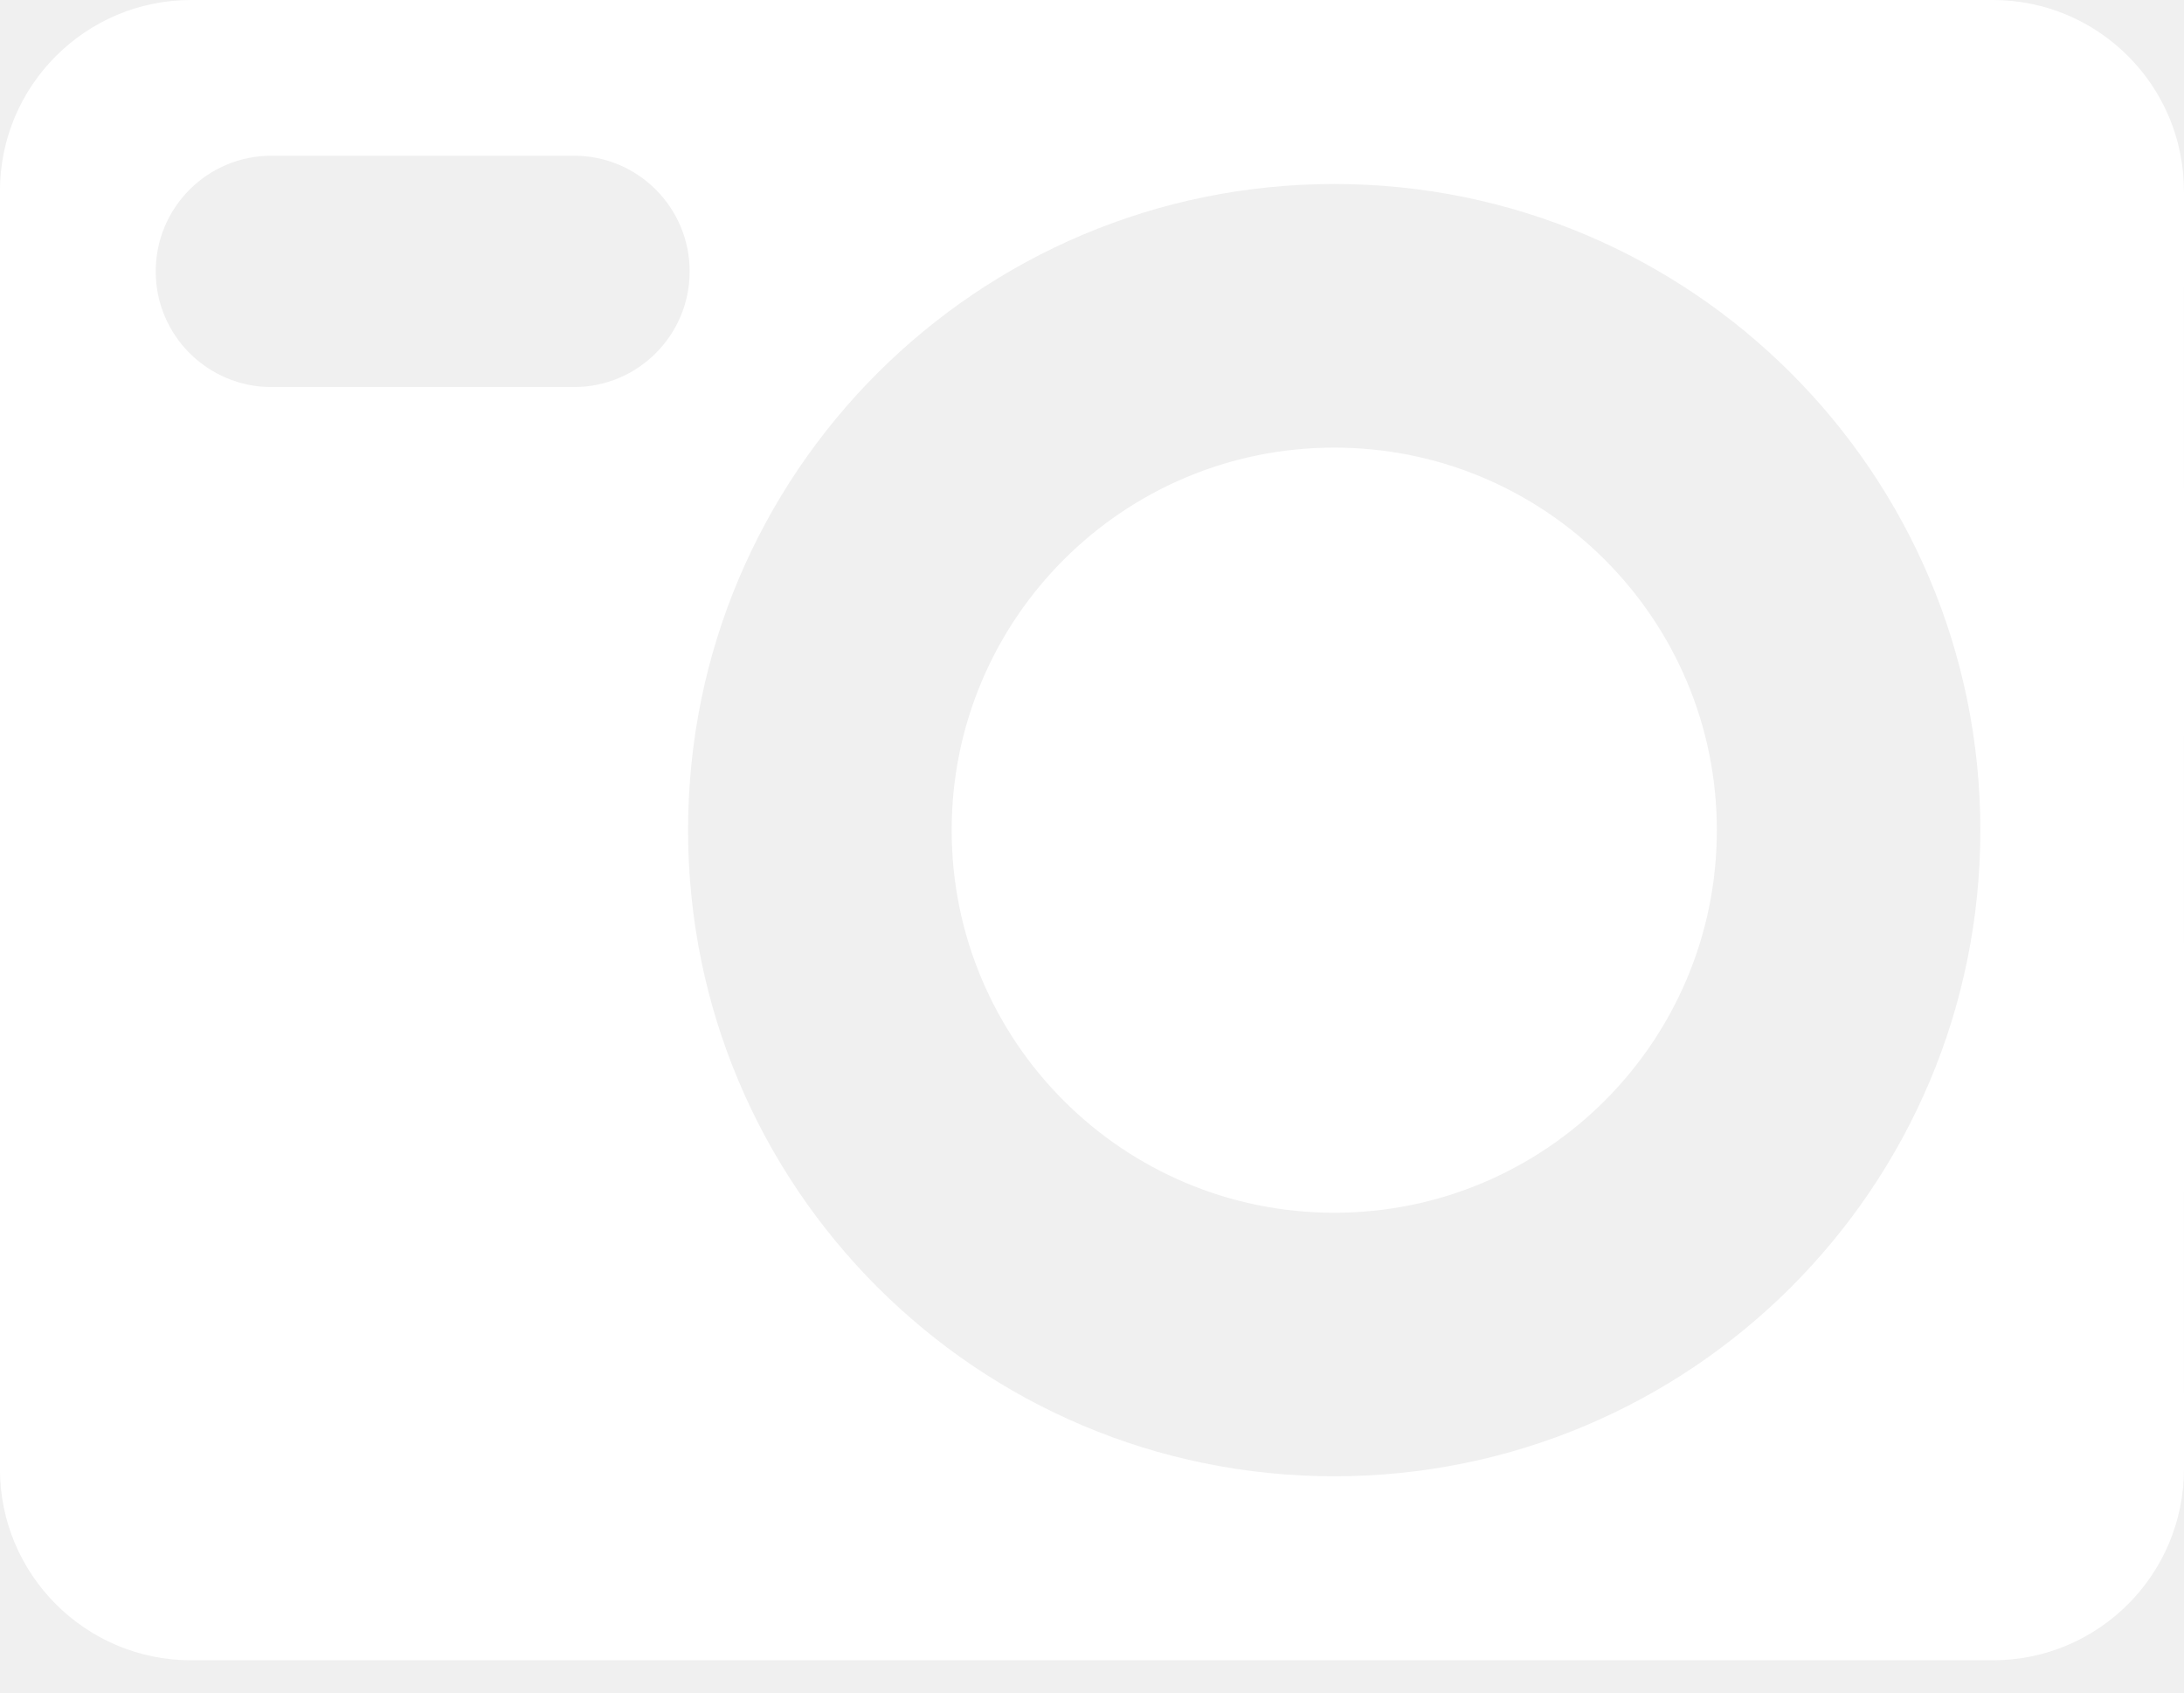
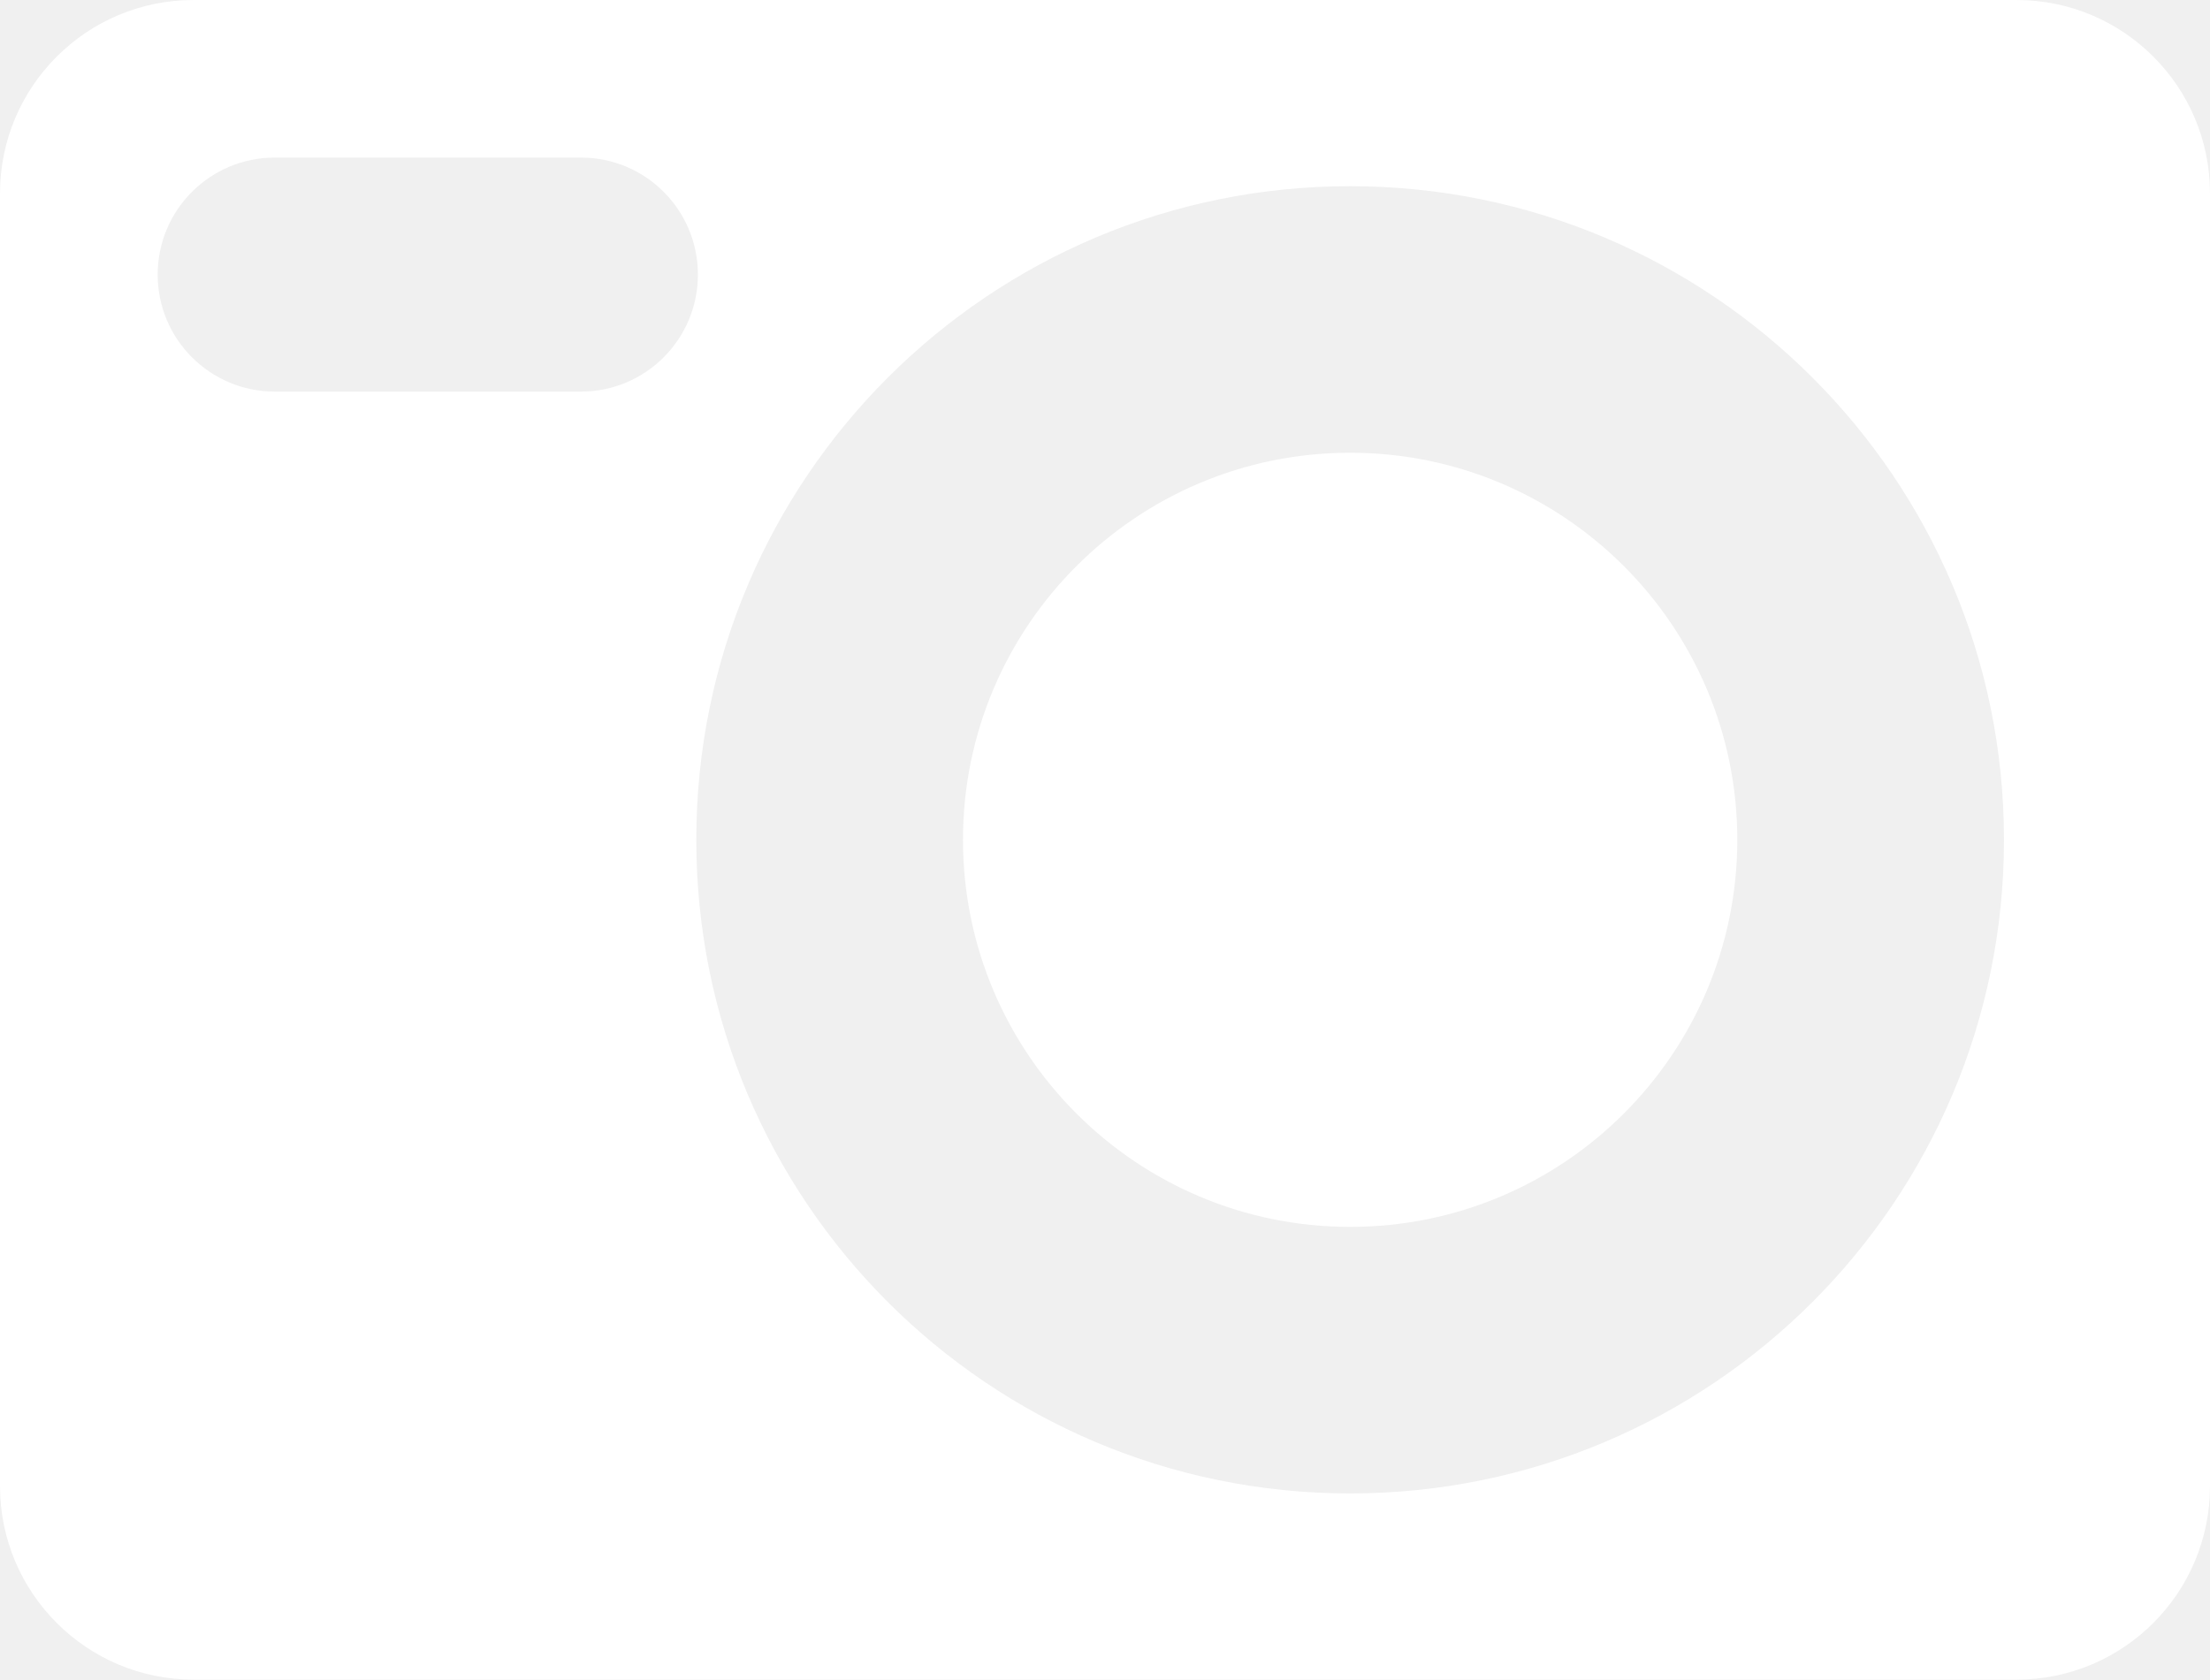
- <svg xmlns="http://www.w3.org/2000/svg" width="40" height="31" viewBox="0 0 40 31">
-   <path d="M24.437 22.212c-3.87 0-7.007-3.137-7.007-7.007 0-3.869 3.137-7.007 7.007-7.007 3.869 0 7.007 3.139 7.007 7.007 0 3.87-3.138 7.007-7.007 7.007zm12.06 8.197h-32.995c-1.935 0-3.503-1.569-3.503-3.503v-23.404c0-1.934 1.568-3.502 3.503-3.502h32.995c1.936 0 3.502 1.568 3.502 3.502v23.404c0 1.934-1.566 3.503-3.502 3.503zm-25.984-27.557h-5.542c-1.17 0-2.119.948-2.119 2.119 0 1.169.949 2.118 2.119 2.118h5.542c1.17 0 2.118-.949 2.118-2.118 0-1.171-.948-2.119-2.118-2.119zm13.924.518c-6.537 0-11.835 5.298-11.835 11.834s5.298 11.835 11.835 11.835c6.536 0 11.833-5.298 11.833-11.834s-5.297-11.835-11.833-11.835zm55.562 1.889v-1.716c0-1.957-1.586-3.543-3.544-3.543h-32.912c-1.958 0-3.544 1.586-3.544 3.543v1.716h4.515v3.691h-4.515v4.542h4.515v3.782h-4.515v4.56h4.515v3.692h-4.515v1.697c0 1.958 1.586 3.543 3.544 3.543h32.912c1.958 0 3.544-1.585 3.544-3.543v-1.697h-4.586v-3.692h4.586v-4.56h-4.586v-3.782h4.586v-4.542h-4.586v-3.691h4.586zm-23.908 16.327v-13.136l10.946 6.568-10.946 6.568z" fill="#fff" />
+ <svg xmlns="http://www.w3.org/2000/svg" width="40.001" height="30.41" viewBox="0 0 40.001 30.41">
+   <path fill="#fff" d="M24.438 22.213c-3.87 0-7.008-3.138-7.008-7.008 0-3.869 3.138-7.008 7.008-7.008 3.869 0 7.007 3.139 7.007 7.008 0 3.87-3.137 7.008-7.007 7.008zm12.061 8.197h-32.995c-1.936 0-3.504-1.57-3.504-3.504v-23.404c0-1.934 1.568-3.502 3.504-3.502h32.995c1.936 0 3.502 1.568 3.502 3.502v23.404c0 1.934-1.566 3.504-3.502 3.504zm-25.984-27.557h-5.542c-1.17 0-2.119.948-2.119 2.119 0 1.169.949 2.118 2.119 2.118h5.542c1.17 0 2.117-.949 2.117-2.118 0-1.171-.947-2.119-2.117-2.119zm13.923.518c-6.537 0-11.835 5.297-11.835 11.834s5.298 11.834 11.835 11.834c6.535 0 11.834-5.297 11.834-11.834s-5.298-11.834-11.834-11.834z" />
</svg>
